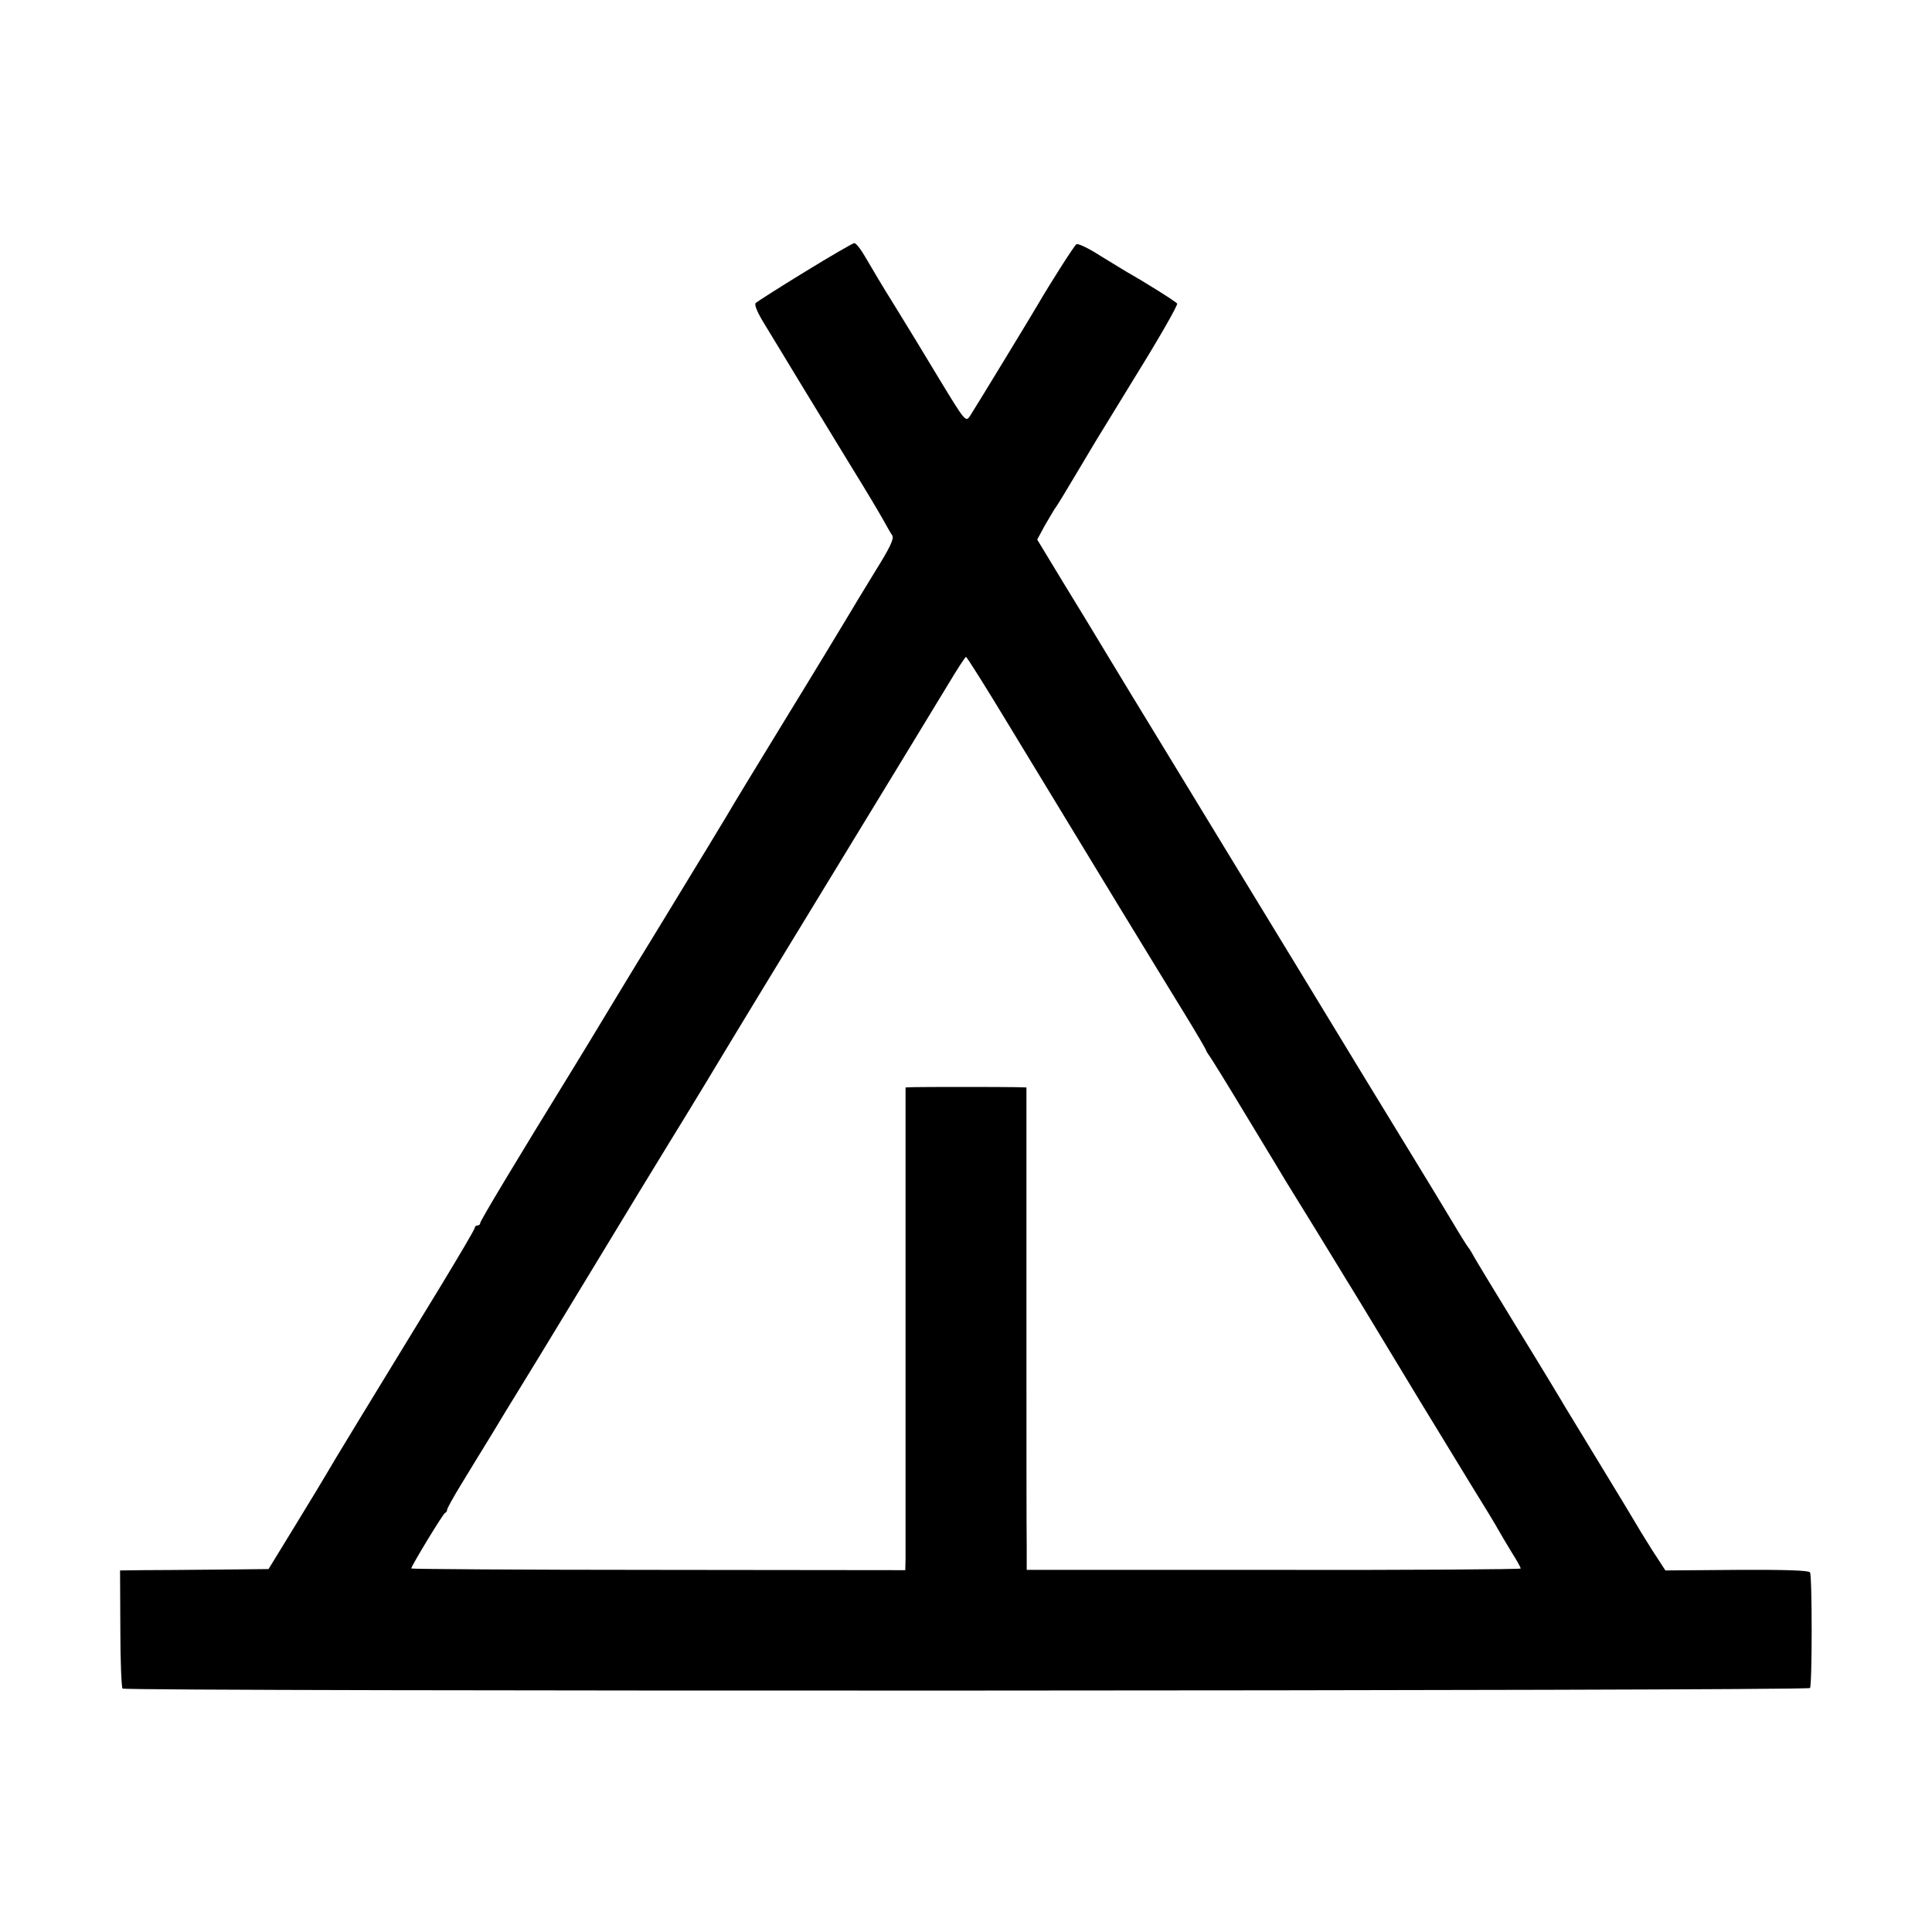
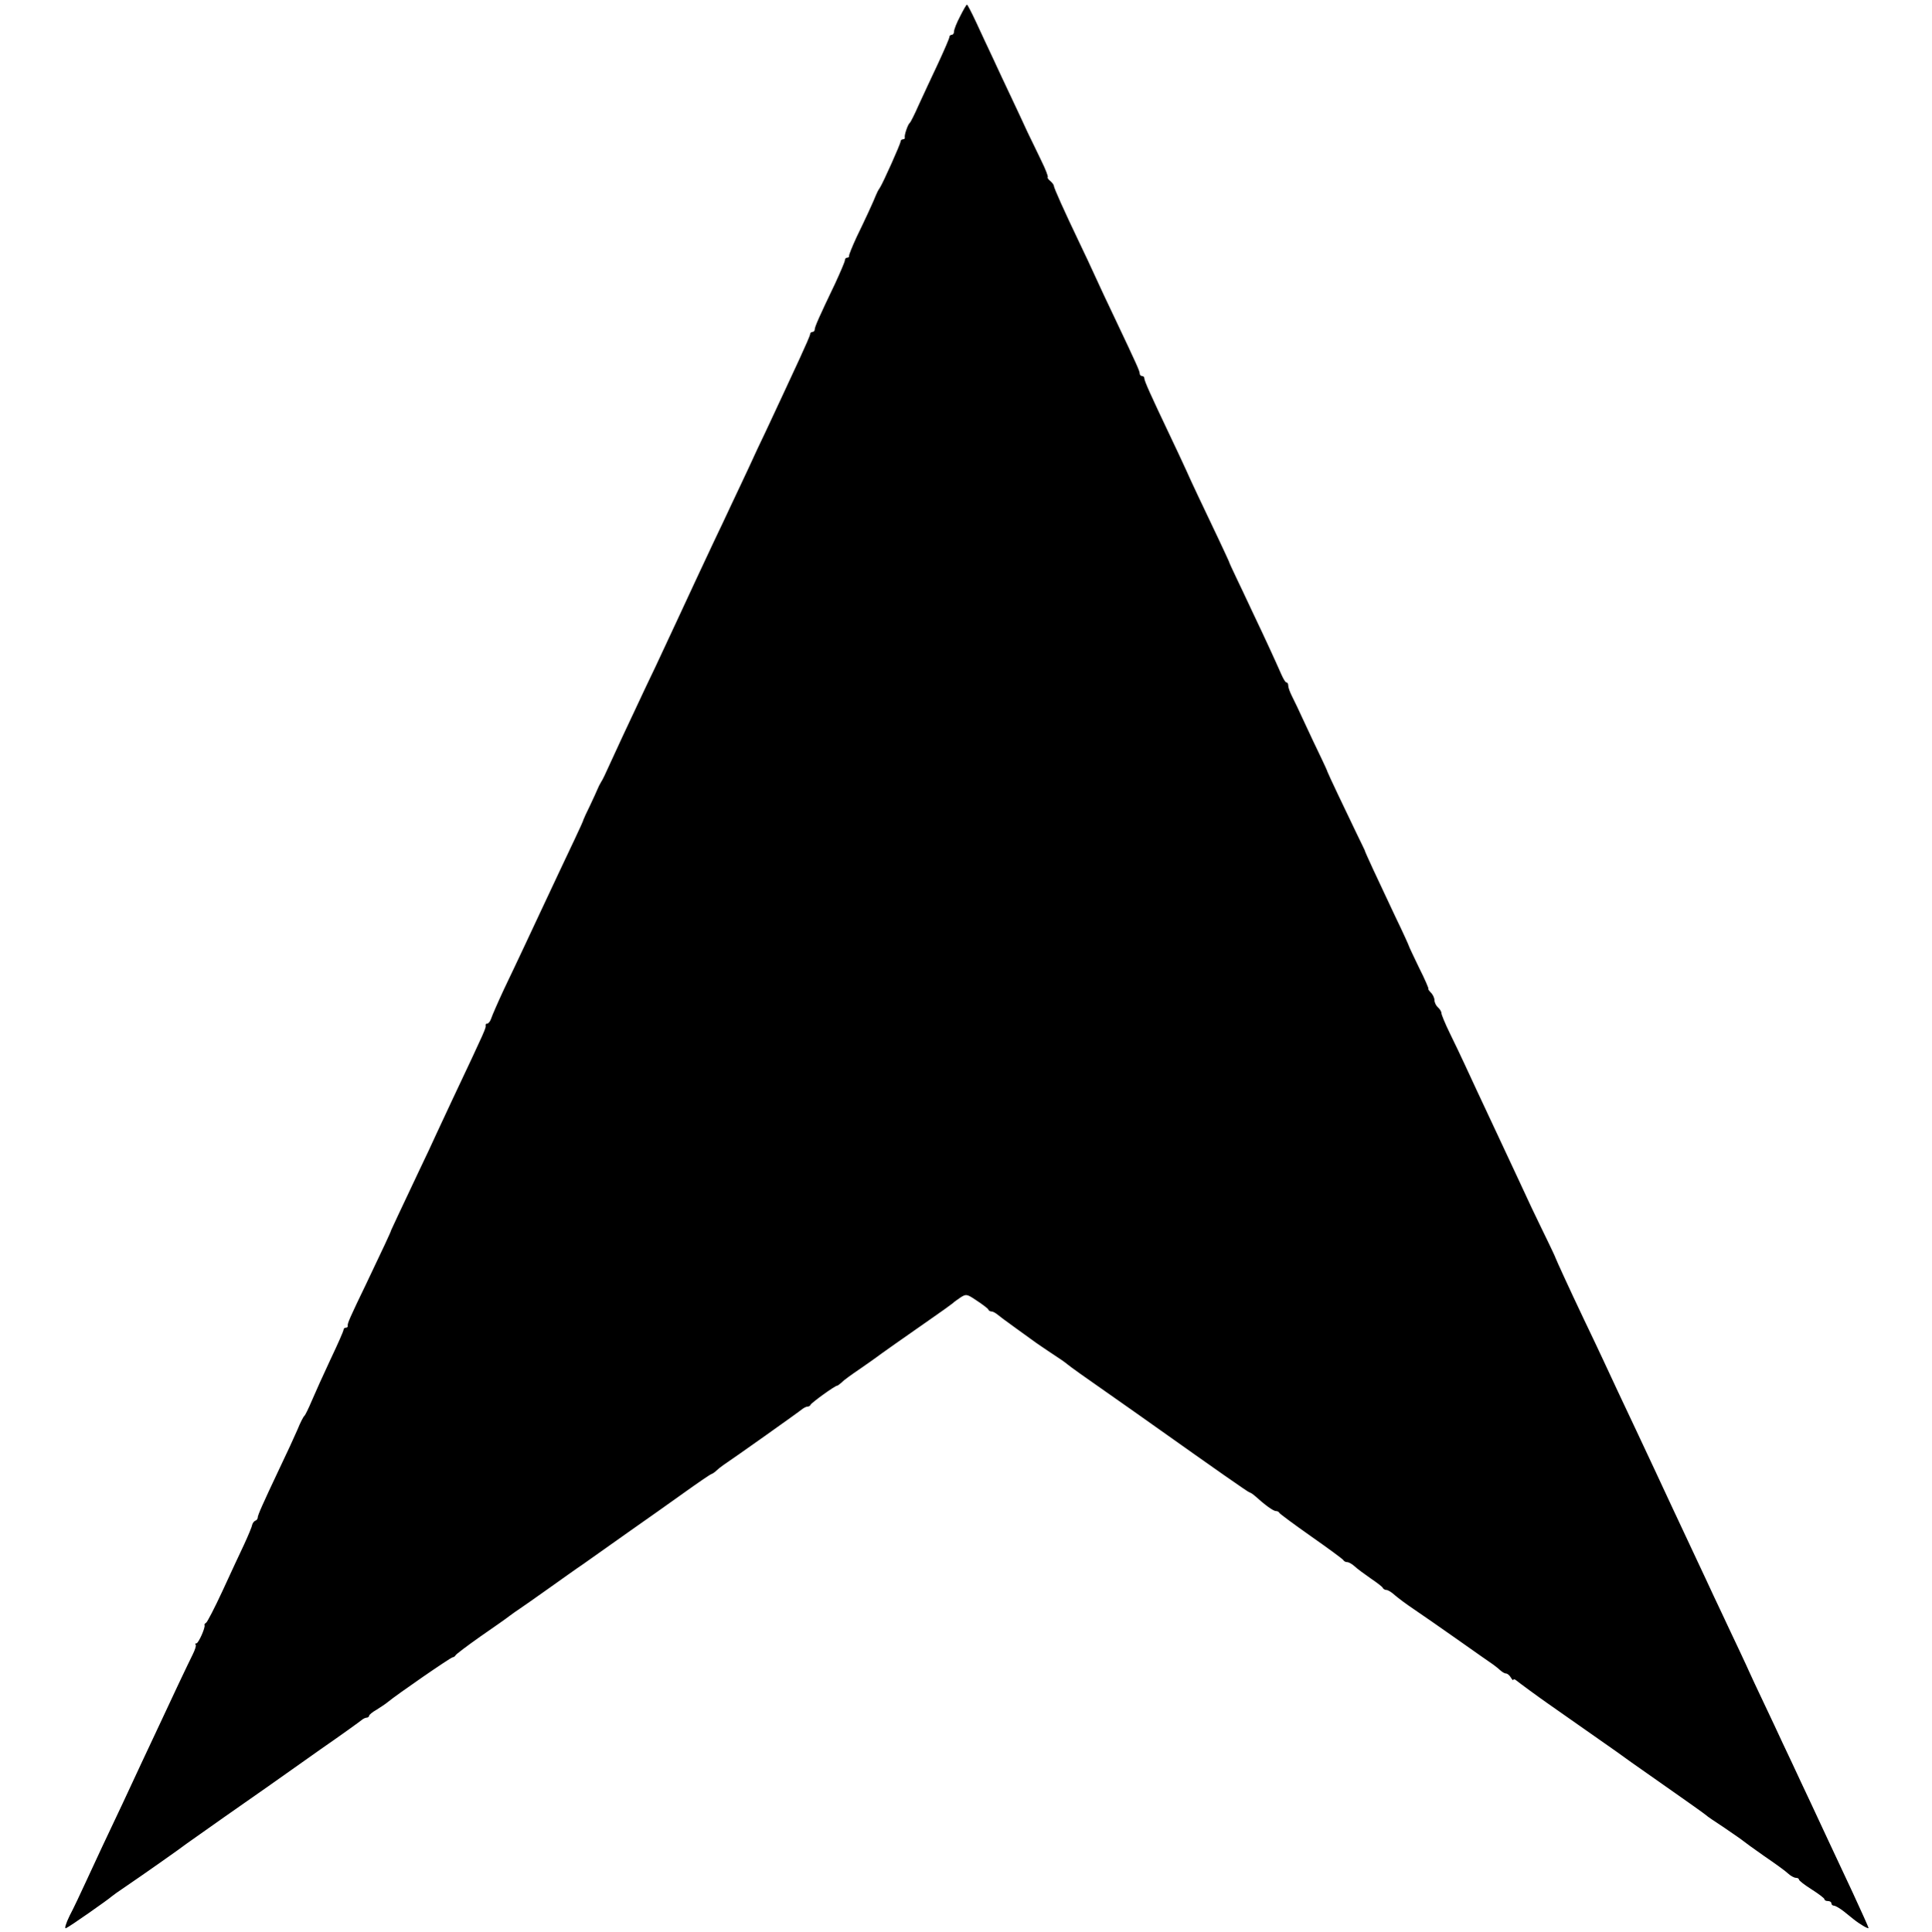
- <svg xmlns="http://www.w3.org/2000/svg" version="1.0" width="700pt" height="700pt" viewBox="0 0 700 700" preserveAspectRatio="xMidYMid meet">
-   <g transform="translate(0,700) scale(0.1,-0.1)" fill="#000000" stroke="none">
-     <path d="M2916 6015 c-93 -57 -173 -108 -178 -113 -6 -6 7 -36 33 -78 23 -38 86 -141 139 -229 54 -88 135 -221 180 -295 46 -74 94 -155 108 -180 14 -25 29 -52 35 -60 7 -12 -9 -45 -62 -130 -39 -63 -85 -140 -103 -170 -18 -30 -117 -194 -222 -365 -104 -170 -199 -326 -210 -346 -12 -19 -61 -102 -111 -183 -49 -81 -101 -166 -115 -189 -14 -23 -39 -64 -55 -90 -17 -27 -77 -126 -134 -220 -57 -95 -127 -210 -156 -257 -194 -315 -325 -533 -325 -541 0 -5 -4 -9 -10 -9 -5 0 -10 -4 -10 -9 0 -5 -55 -98 -121 -207 -247 -404 -403 -660 -416 -684 -8 -14 -58 -97 -112 -185 l-98 -160 -189 -2 c-104 -1 -225 -2 -269 -2 l-80 -1 1 -210 c0 -116 4 -213 8 -218 11 -11 6107 -9 6114 2 8 13 8 406 0 419 -4 7 -88 10 -265 9 l-259 -2 -50 77 c-27 43 -54 87 -60 98 -6 11 -62 103 -124 205 -62 102 -120 197 -129 212 -9 16 -85 142 -170 280 -85 139 -160 262 -165 273 -6 11 -13 22 -16 25 -3 3 -30 46 -59 95 -30 50 -102 169 -161 265 -59 96 -240 393 -402 660 -163 267 -371 609 -463 760 -92 151 -194 318 -225 370 -31 52 -101 167 -155 255 l-97 160 27 50 c16 27 32 55 36 61 5 5 38 59 74 120 36 60 69 116 74 124 5 8 75 122 155 253 81 131 144 242 141 247 -4 7 -114 76 -183 115 -10 6 -52 32 -95 58 -42 27 -81 46 -87 42 -8 -5 -94 -140 -140 -219 -19 -33 -221 -365 -246 -404 -15 -22 -18 -18 -111 135 -52 87 -123 203 -157 258 -67 108 -67 110 -111 184 -16 28 -34 51 -40 50 -5 0 -86 -47 -179 -104z m739 -1642 c319 -526 519 -854 637 -1046 43 -70 78 -130 78 -133 0 -2 5 -10 10 -17 6 -7 69 -109 140 -227 72 -118 134 -222 139 -230 5 -8 55 -89 111 -180 56 -91 105 -172 110 -180 9 -14 52 -84 270 -445 54 -88 135 -221 180 -295 46 -74 91 -148 100 -165 9 -16 31 -53 48 -81 18 -28 32 -54 32 -57 0 -3 -403 -6 -895 -5 l-895 0 0 81 c-1 45 -1 439 -1 875 l0 792 -37 1 c-57 1 -344 1 -374 0 l-27 -1 0 -832 c0 -458 0 -852 0 -875 l-1 -42 -895 1 c-492 0 -895 3 -895 5 0 9 115 198 122 201 5 2 8 7 8 12 0 5 23 46 51 92 28 46 78 128 112 183 33 55 70 116 82 135 12 19 132 215 265 435 133 220 266 438 295 485 65 105 206 338 220 362 6 10 172 284 370 608 198 325 387 635 420 690 33 55 62 100 65 100 3 0 73 -111 155 -247z" />
+ <svg xmlns="http://www.w3.org/2000/svg" version="1.0" width="832pt" height="832pt" viewBox="0 0 832 832" preserveAspectRatio="xMidYMid meet">
+   <g transform="translate(0,832) scale(0.1,-0.1)" fill="#000000" stroke="none">
+     <path d="M4136 8249 c-15 -28 -26 -57 -26 -65 0 -8 -4 -14 -10 -14 -5 0 -10 -4 -10 -10 0 -5 -22 -56 -48 -112 -27 -57 -64 -137 -83 -178 -18 -41 -36 -77 -40 -80 -8 -6 -24 -53 -21 -62 1 -5 -2 -8 -8 -8 -5 0 -10 -4 -10 -9 0 -10 -75 -178 -90 -201 -6 -8 -13 -22 -16 -30 -10 -26 -45 -102 -83 -180 -19 -41 -34 -78 -33 -82 1 -5 -3 -8 -8 -8 -6 0 -10 -5 -10 -11 0 -6 -19 -50 -41 -98 -69 -144 -89 -189 -89 -200 0 -6 -4 -11 -10 -11 -5 0 -10 -4 -10 -10 0 -5 -21 -53 -46 -107 -25 -54 -57 -123 -71 -153 -14 -30 -46 -98 -70 -150 -25 -52 -59 -124 -75 -160 -17 -36 -49 -105 -73 -155 -23 -49 -58 -124 -78 -165 -19 -41 -53 -113 -75 -160 -54 -117 -109 -234 -142 -305 -15 -33 -50 -107 -78 -165 -90 -191 -124 -264 -154 -330 -16 -36 -33 -72 -39 -80 -5 -8 -12 -22 -15 -30 -3 -8 -18 -40 -32 -70 -15 -30 -27 -57 -28 -60 0 -3 -17 -41 -38 -85 -40 -84 -76 -161 -146 -310 -23 -49 -57 -121 -75 -160 -18 -38 -55 -117 -83 -175 -27 -58 -52 -115 -56 -128 -4 -12 -12 -22 -17 -22 -5 0 -8 -3 -7 -7 2 -12 3 -11 -143 -320 -23 -49 -54 -116 -70 -150 -15 -34 -46 -99 -68 -145 -89 -188 -124 -263 -126 -268 -1 -7 -36 -81 -107 -230 -71 -147 -82 -172 -80 -182 1 -5 -3 -8 -8 -8 -6 0 -10 -4 -10 -9 0 -5 -25 -62 -56 -127 -31 -66 -67 -146 -81 -179 -14 -33 -28 -62 -32 -65 -4 -3 -18 -30 -30 -60 -13 -30 -46 -102 -74 -160 -78 -165 -97 -208 -97 -219 0 -5 -5 -11 -11 -13 -5 -2 -11 -10 -13 -18 -1 -8 -17 -46 -35 -85 -18 -38 -60 -128 -93 -200 -33 -71 -65 -133 -70 -136 -5 -3 -9 -8 -7 -10 5 -9 -26 -79 -35 -79 -5 0 -7 -3 -3 -6 3 -3 -3 -22 -13 -42 -19 -38 -94 -196 -150 -317 -39 -83 -95 -202 -151 -323 -70 -148 -115 -243 -158 -337 -23 -50 -54 -116 -71 -148 -17 -35 -23 -57 -16 -54 14 5 186 126 196 136 3 3 32 24 65 46 55 37 236 164 260 183 6 4 78 55 160 113 83 58 173 121 200 140 28 20 124 88 215 152 91 63 170 120 177 126 7 6 17 11 23 11 5 0 10 4 10 8 0 4 14 16 32 26 17 11 39 25 47 32 41 34 273 194 281 194 4 0 10 4 12 8 2 5 50 41 108 82 58 40 115 80 126 89 12 9 32 23 44 31 12 8 68 47 124 87 55 39 122 87 149 105 26 18 55 39 65 46 9 6 71 50 137 97 66 46 169 119 229 162 60 43 114 80 120 82 6 2 16 9 22 15 6 6 20 17 30 24 48 32 330 232 341 242 7 5 16 10 22 10 5 0 11 3 13 8 4 9 105 82 114 82 3 0 12 7 21 15 8 9 43 34 77 57 33 23 66 46 71 50 14 11 126 90 231 163 48 33 92 65 98 70 6 6 22 17 35 26 24 15 27 14 70 -15 26 -17 48 -34 49 -38 2 -5 8 -8 13 -8 6 0 15 -5 22 -10 7 -6 44 -34 82 -61 39 -28 79 -57 90 -65 11 -8 34 -23 50 -34 59 -39 68 -45 84 -58 9 -8 86 -63 171 -122 85 -60 180 -126 210 -148 258 -183 399 -282 404 -282 3 0 14 -7 24 -16 43 -39 78 -64 89 -64 6 0 13 -3 15 -8 2 -4 64 -50 138 -102 74 -52 137 -98 138 -102 2 -4 9 -8 16 -8 7 0 21 -8 32 -18 10 -10 42 -33 69 -52 28 -19 52 -37 53 -42 2 -4 9 -8 15 -8 7 0 23 -10 37 -23 14 -12 50 -39 80 -59 30 -20 116 -80 190 -132 74 -52 143 -101 154 -108 10 -7 24 -19 32 -26 7 -6 17 -12 23 -12 5 0 15 -8 20 -17 6 -10 11 -14 11 -10 0 4 6 3 13 -3 12 -10 98 -73 134 -98 56 -39 290 -203 298 -209 6 -5 93 -67 195 -138 102 -71 187 -132 190 -135 3 -4 39 -28 80 -55 41 -28 77 -53 80 -56 3 -3 43 -32 90 -65 47 -32 94 -66 104 -76 11 -10 26 -18 33 -18 7 0 13 -3 13 -7 0 -5 25 -24 55 -43 30 -19 55 -38 55 -42 0 -5 7 -8 15 -8 8 0 15 -4 15 -10 0 -5 5 -10 11 -10 6 0 25 -11 43 -25 17 -14 36 -29 41 -33 26 -21 65 -44 65 -38 0 3 -31 72 -69 154 -38 81 -85 181 -104 222 -19 41 -53 114 -76 163 -23 48 -59 126 -82 175 -23 48 -57 121 -76 162 -83 175 -106 225 -108 230 -1 3 -21 46 -44 95 -24 50 -56 119 -73 155 -17 36 -48 101 -68 145 -76 162 -118 252 -150 320 -44 95 -104 223 -151 323 -51 107 -109 232 -144 307 -15 33 -53 112 -83 175 -60 126 -117 251 -121 262 -1 4 -17 38 -35 75 -19 38 -49 102 -69 143 -19 41 -85 183 -147 315 -62 132 -125 267 -140 300 -15 33 -44 93 -64 134 -20 41 -36 80 -36 86 0 7 -7 18 -15 25 -8 7 -15 21 -15 31 0 9 -7 25 -16 33 -8 9 -13 16 -10 16 2 0 -15 41 -40 90 -24 50 -44 92 -44 94 0 2 -27 62 -61 132 -76 161 -128 272 -130 282 -2 4 -15 32 -30 62 -49 101 -129 270 -130 275 0 2 -13 31 -28 62 -16 32 -47 99 -70 148 -23 50 -48 103 -56 118 -8 16 -15 35 -15 43 0 8 -3 14 -8 14 -4 0 -13 15 -21 33 -26 59 -68 151 -121 262 -28 61 -64 135 -78 165 -14 30 -27 57 -27 60 -1 3 -21 46 -44 95 -80 168 -119 250 -141 300 -13 28 -46 100 -75 160 -77 162 -105 224 -105 235 0 6 -4 10 -10 10 -5 0 -10 5 -10 11 0 10 -9 31 -110 244 -29 61 -66 139 -82 175 -16 36 -47 101 -68 145 -66 138 -110 236 -110 245 0 4 -7 13 -15 20 -9 7 -14 15 -11 17 2 3 -10 35 -28 71 -18 37 -44 92 -59 122 -14 30 -45 98 -70 150 -25 52 -61 130 -81 173 -20 42 -52 111 -71 152 -19 41 -37 75 -39 75 -3 0 -16 -23 -30 -51z" />
  </g>
</svg>
